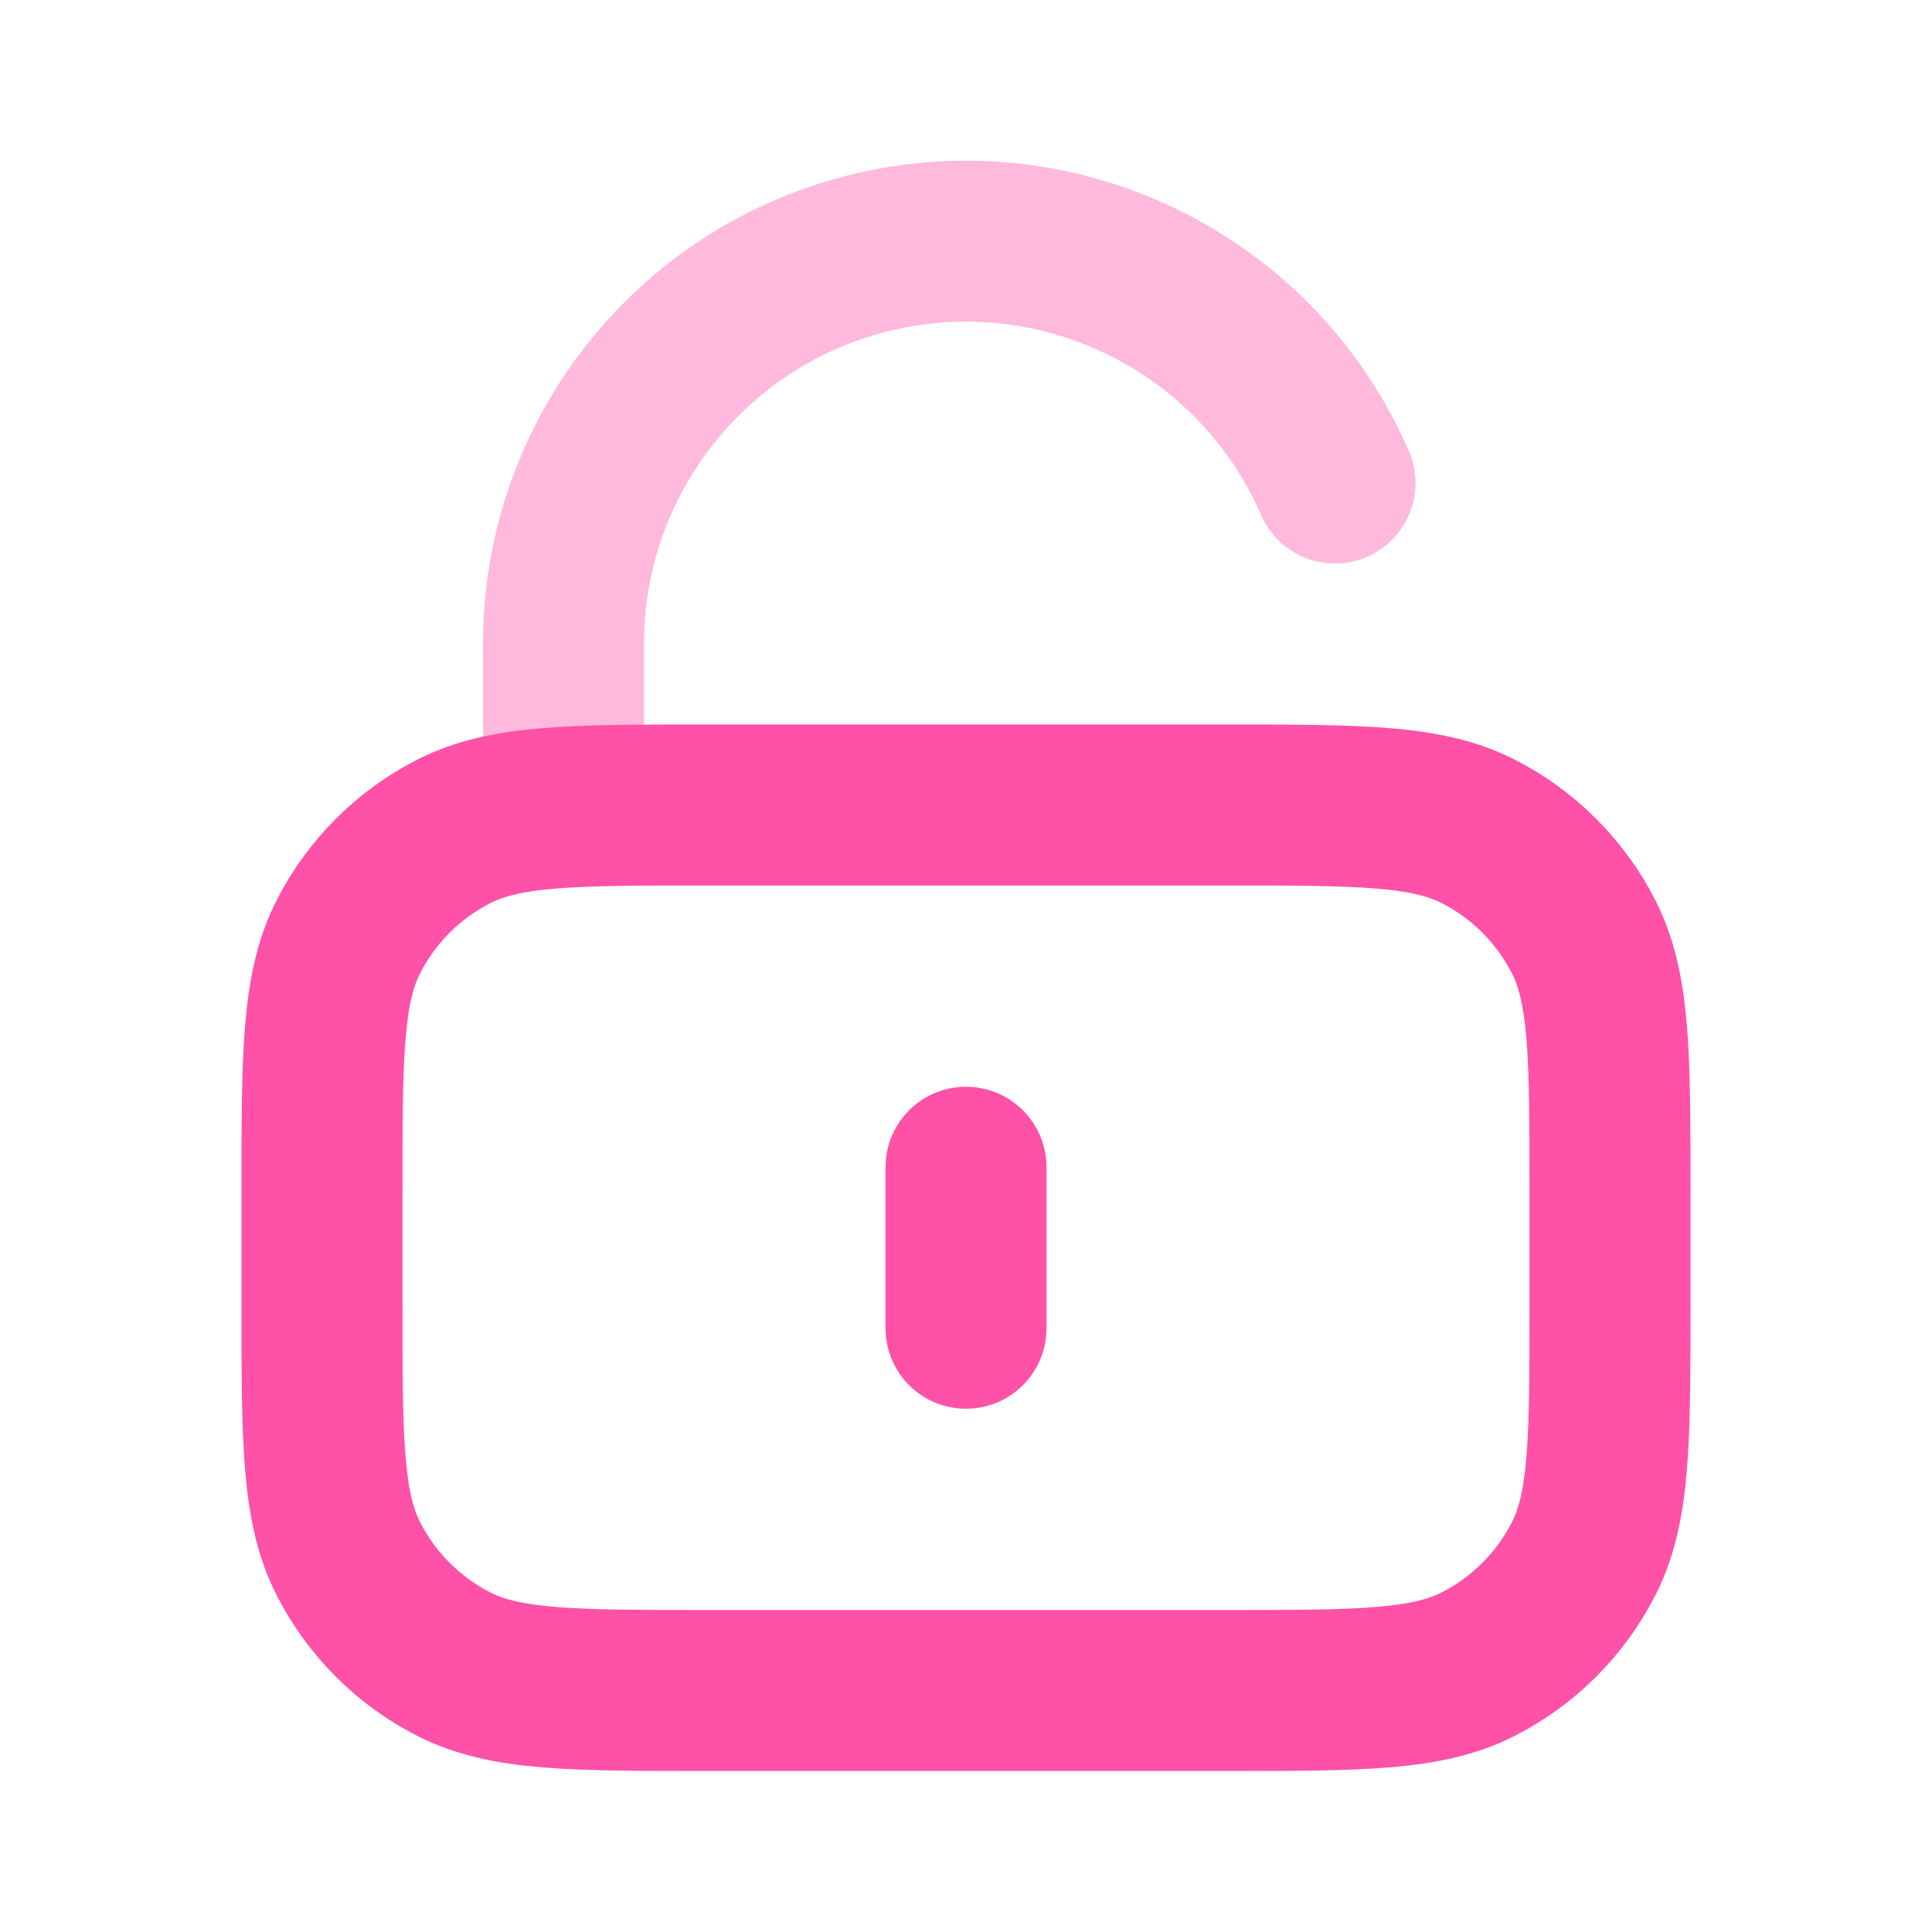
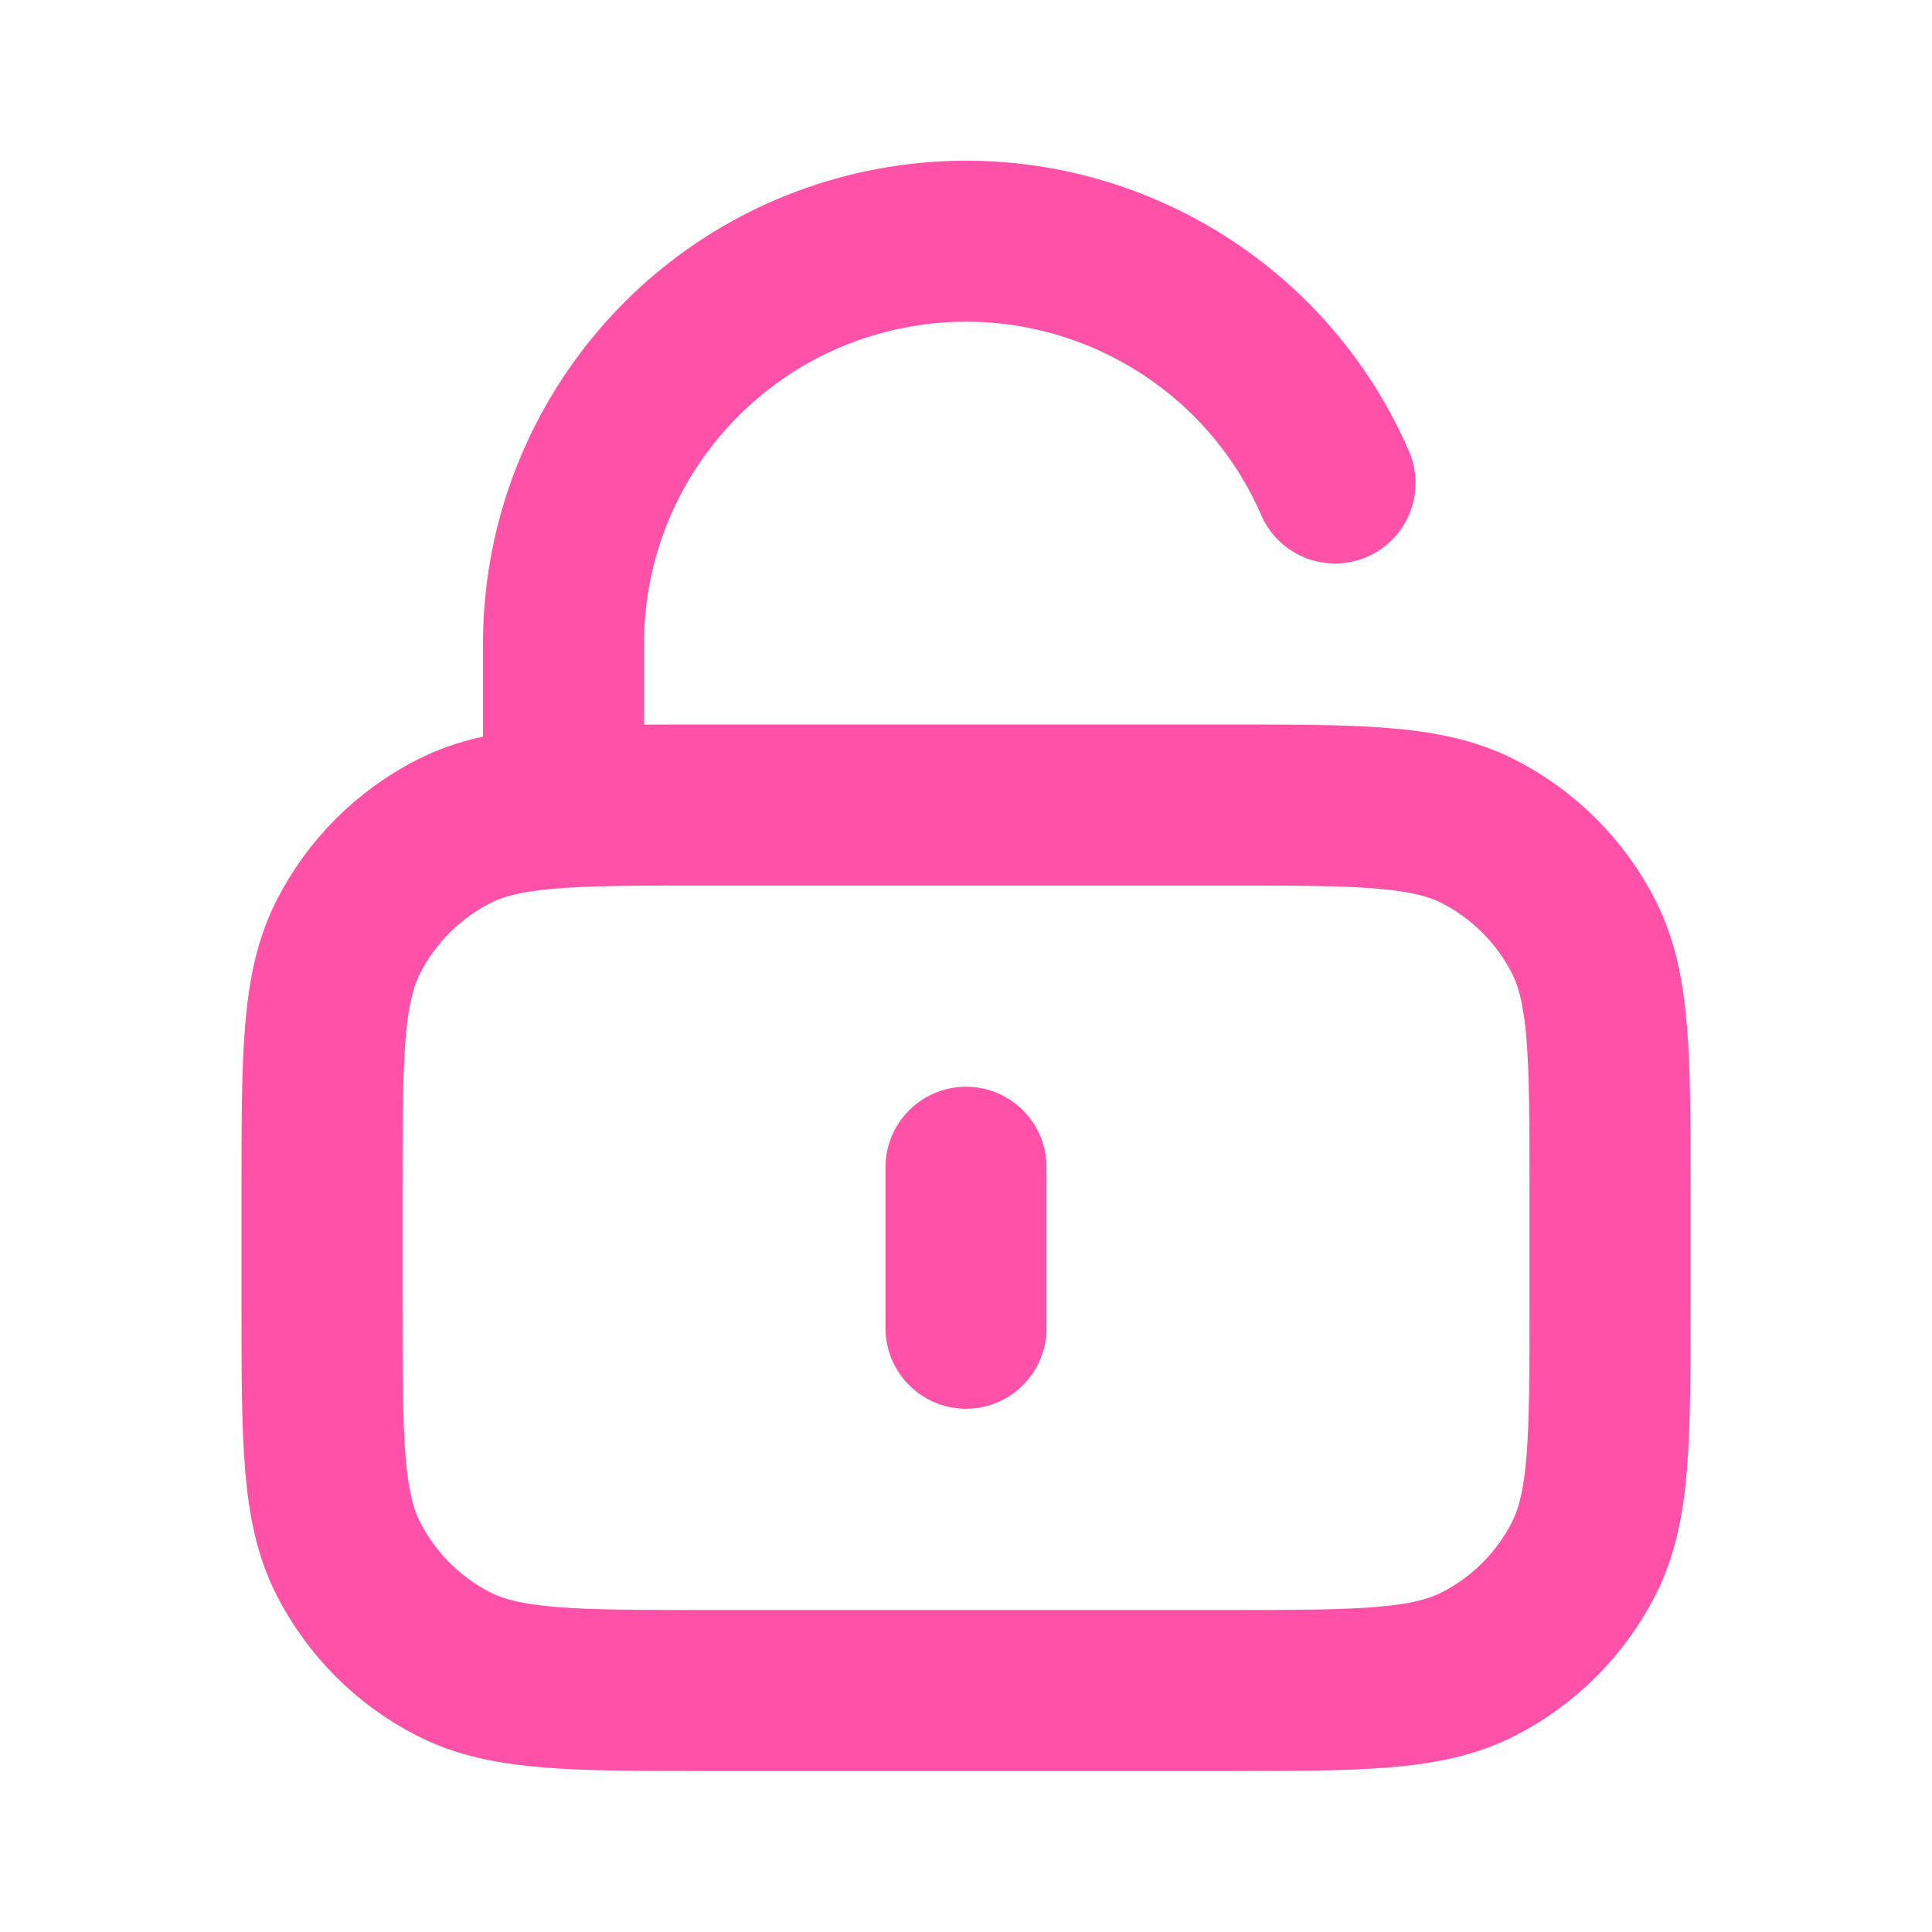
<svg xmlns="http://www.w3.org/2000/svg" width="24" height="24" fill="none">
-   <path stroke="#FF51A8" stroke-linecap="round" stroke-linejoin="round" stroke-width="2" d="M7 10V8a5 5 0 0 1 9.584-2" opacity=".4" />
+   <path stroke="#FF51A8" stroke-linecap="round" stroke-linejoin="round" stroke-width="2" d="M7 10V8a5 5 0 0 1 9.584-2" />
  <path stroke="#FF51A8" stroke-linecap="round" stroke-linejoin="round" stroke-width="2" d="M12 14.5v2M8.8 21h6.4c1.68 0 2.52 0 3.162-.327a3 3 0 0 0 1.311-1.311C20 18.72 20 17.88 20 16.2v-1.4c0-1.68 0-2.52-.327-3.162a3 3 0 0 0-1.311-1.311C17.72 10 16.88 10 15.2 10H8.8c-1.68 0-2.52 0-3.162.327a3 3 0 0 0-1.311 1.311C4 12.28 4 13.12 4 14.8v1.4c0 1.68 0 2.52.327 3.162a3 3 0 0 0 1.311 1.311C6.28 21 7.12 21 8.8 21Z" />
</svg>
